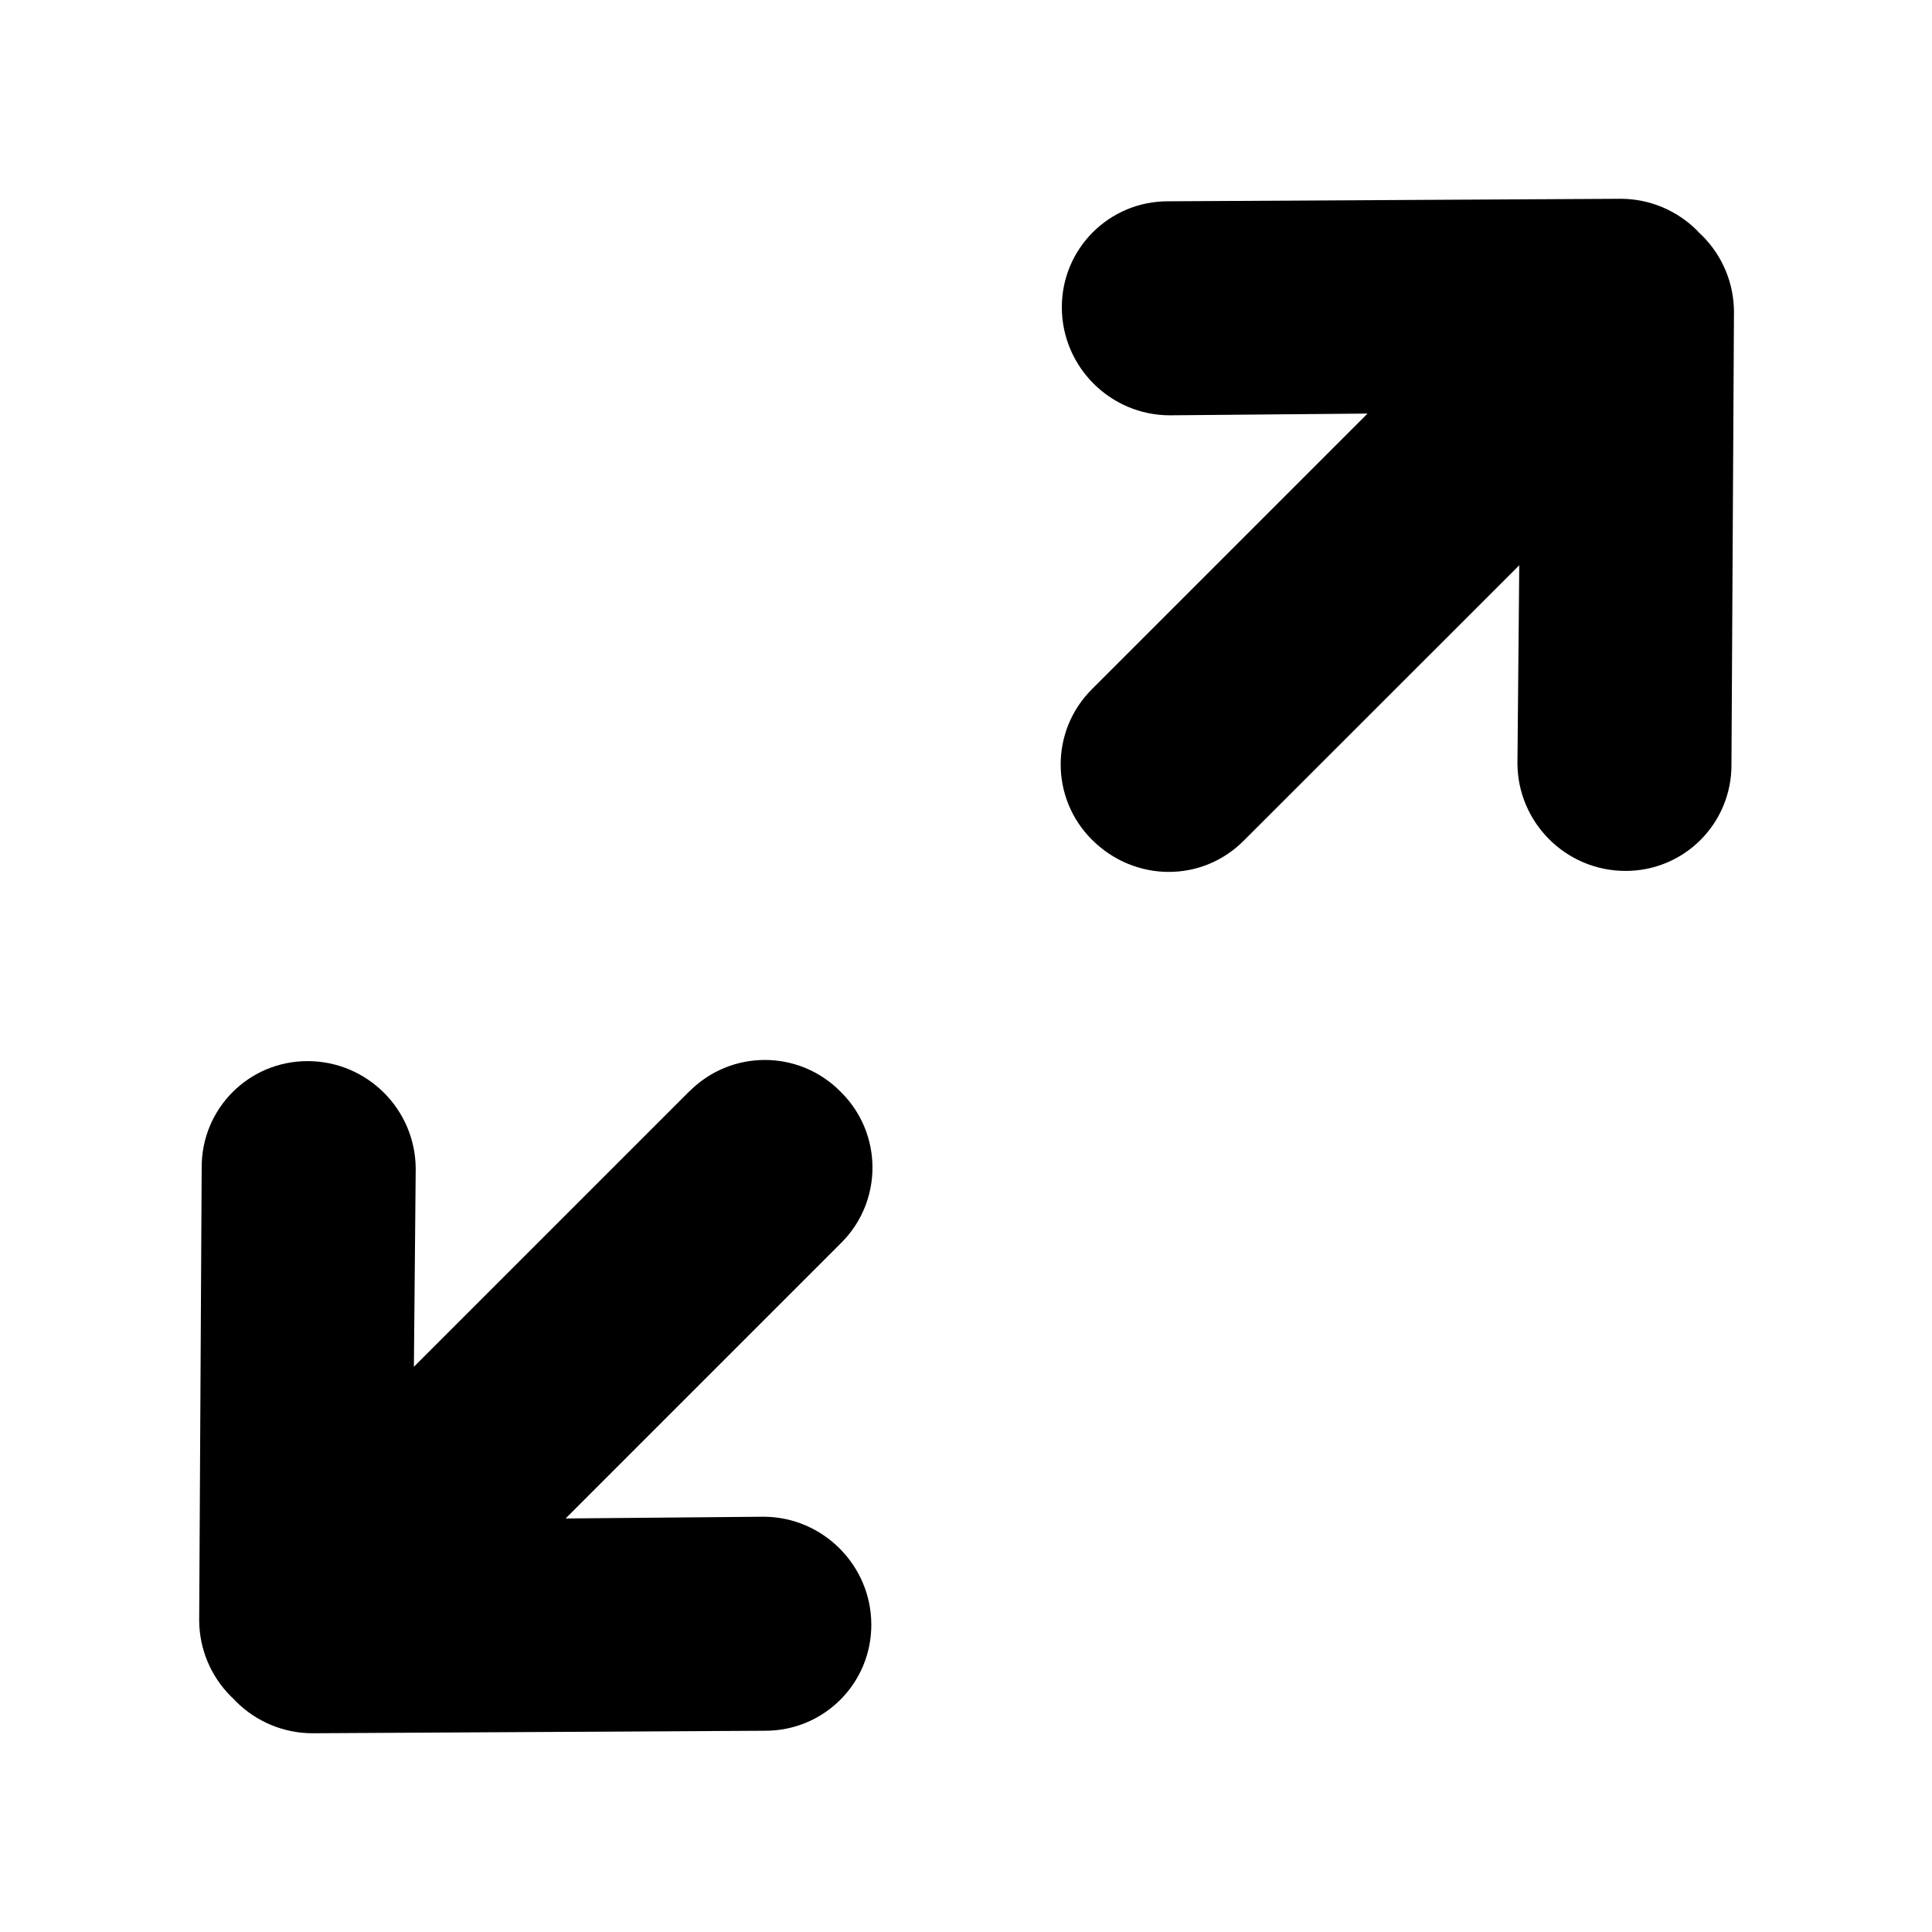
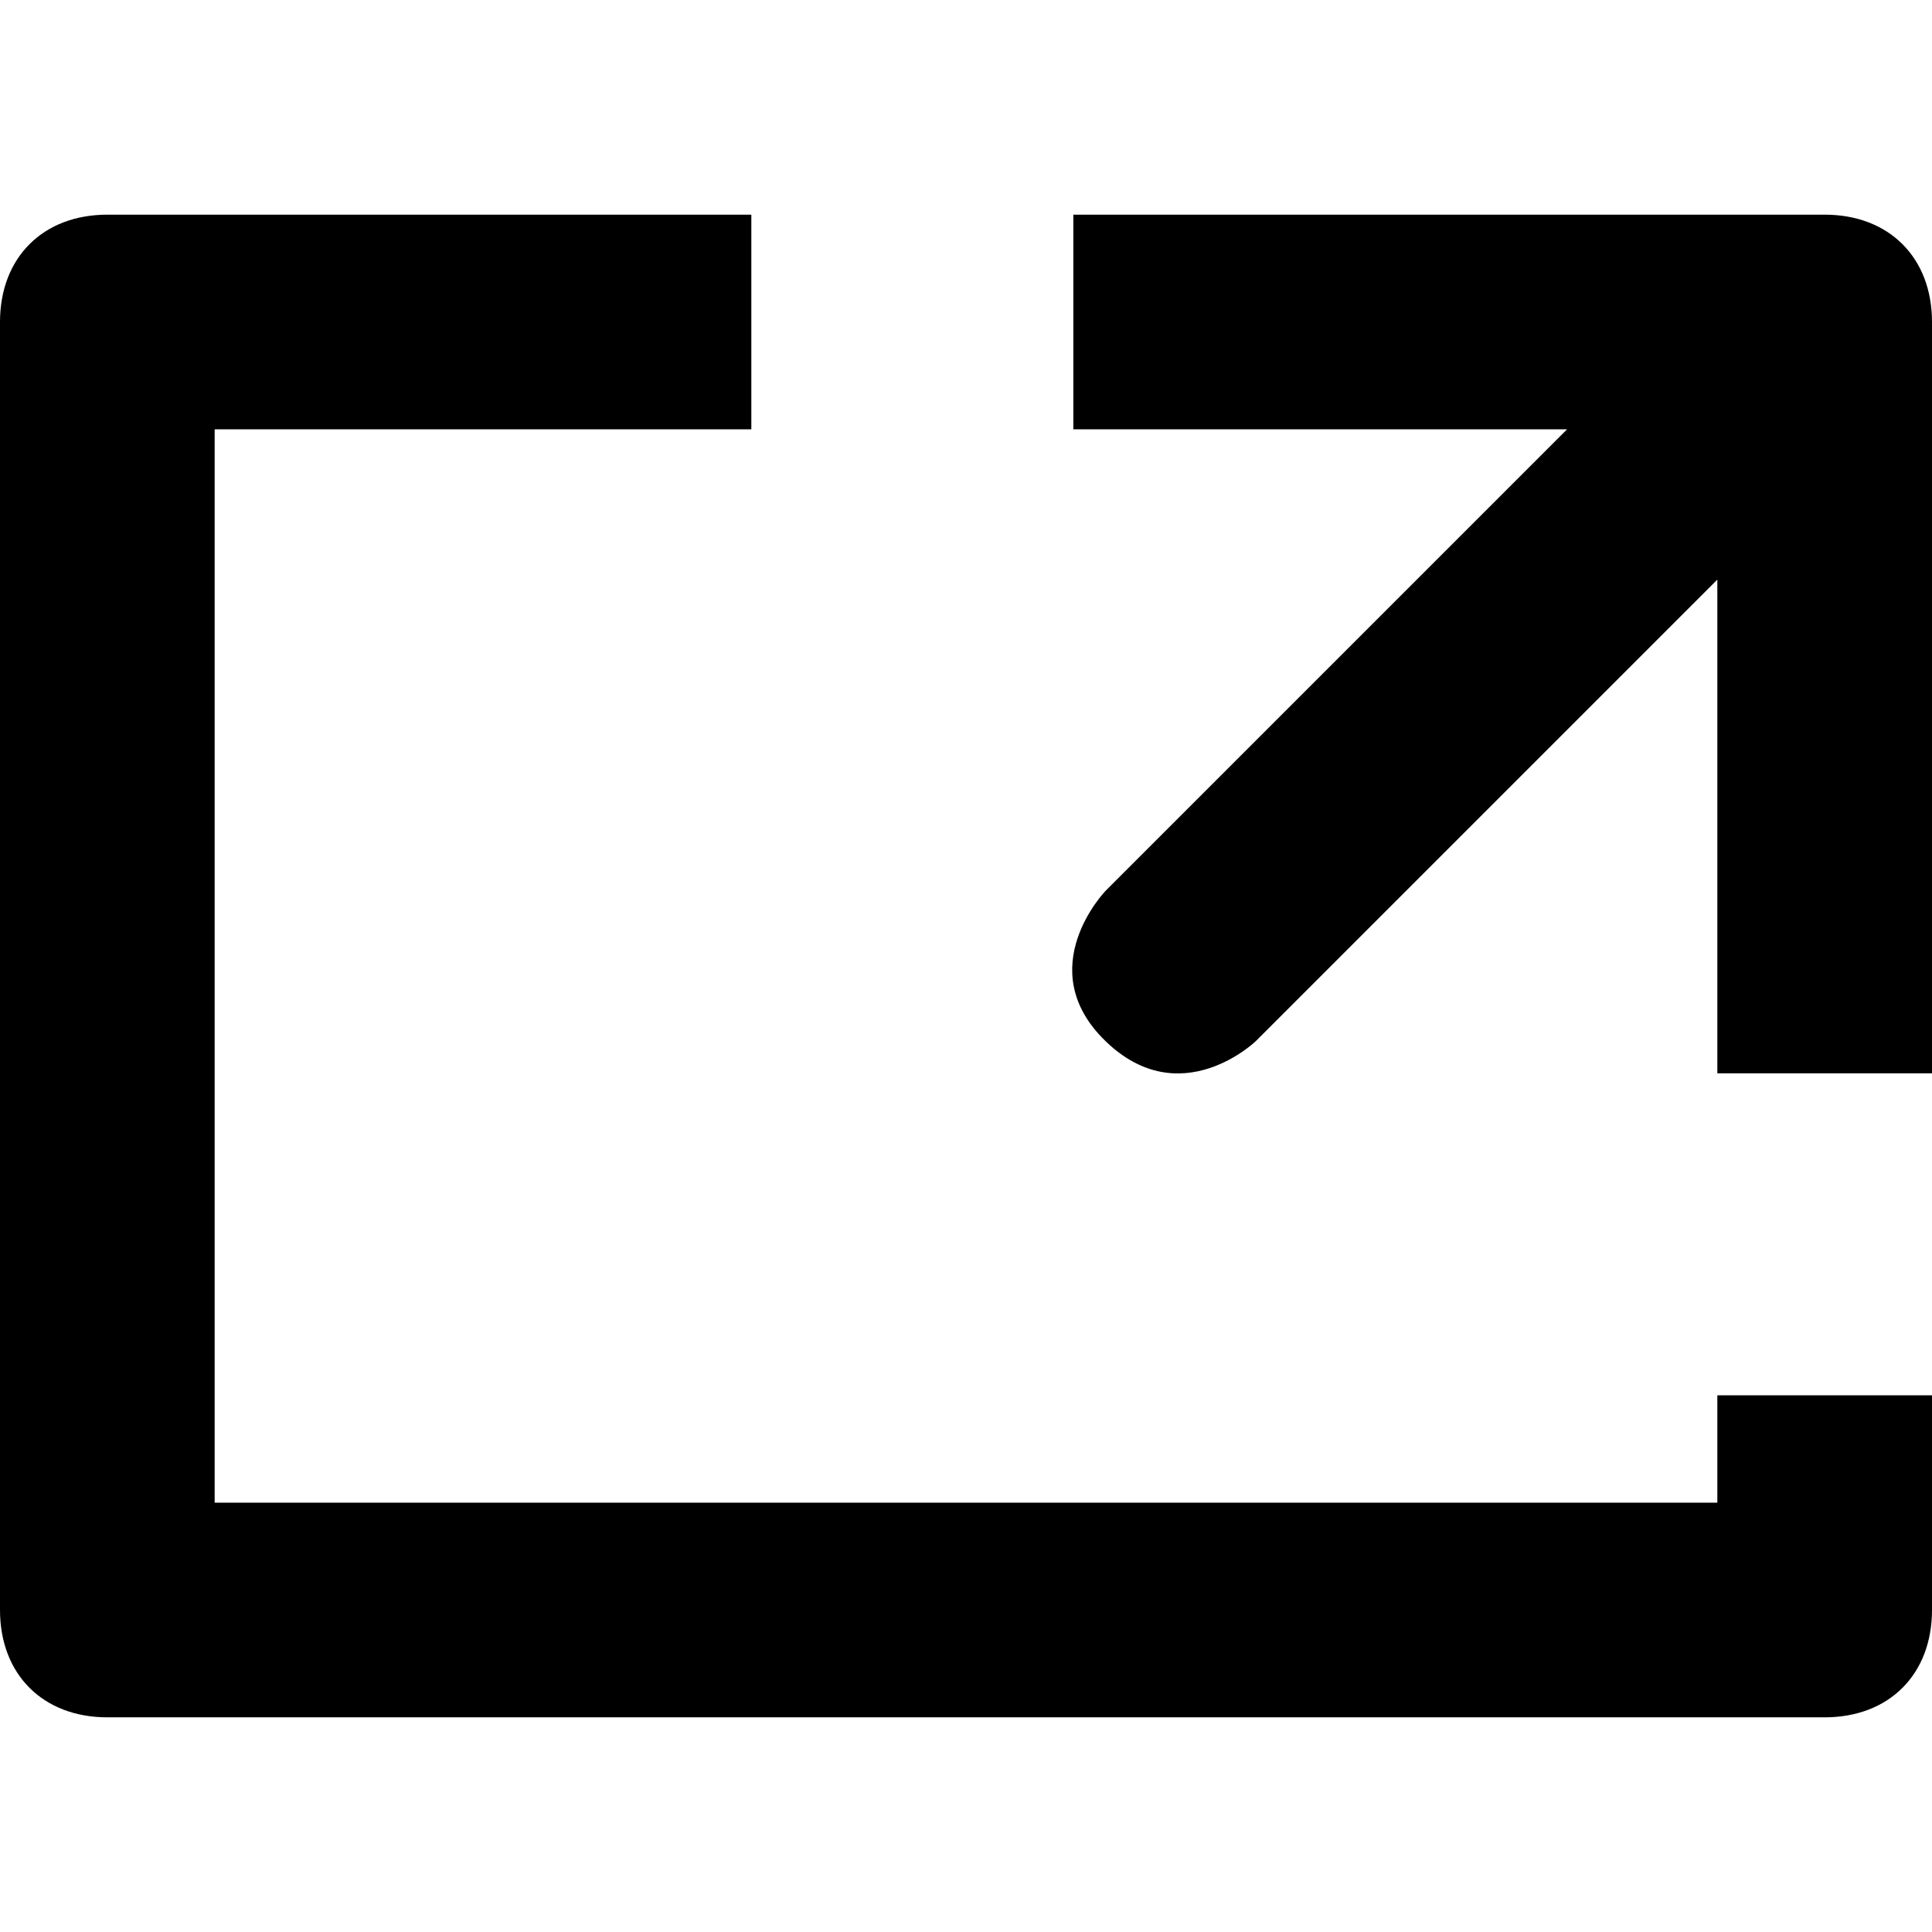
- <svg xmlns="http://www.w3.org/2000/svg" viewBox="0 0 18 18" version="1.1">
-   <defs />
-   <g id="Page-1" stroke="none" stroke-width="1">
-     <g id="expand" transform="translate(-1, -1)">
-       <path d="M7.003,17.01 L7.003,13.377 L8.296,14.694 C8.688,15.082 9.321,15.082 9.713,14.694 C10.105,14.306 10.104,13.678 9.713,13.291 L6.746,10.291 C6.558,10.105 6.304,10 6.037,10 C6.026,10 6.014,10 6.003,10.001 C5.992,10.002 5.98,10 5.969,10 C5.703,10 5.448,10.105 5.26,10.291 L2.293,13.291 C1.902,13.679 1.902,14.307 2.293,14.694 C2.684,15.081 3.318,15.082 3.71,14.694 L5.004,13.377 L5.004,17.01 C5.004,17.557 5.447,18 5.994,18 L6.012,18 C6.559,18 7.002,17.557 7.002,17.01 L7.003,17.01 Z" id="Shape" transform="translate(6.003438, 14) rotate(-135) translate(-6.003438, -14) " />
-       <path d="M15.007,5.377 L16.3,6.694 C16.692,7.082 17.325,7.082 17.717,6.694 C18.109,6.306 18.108,5.678 17.717,5.291 L14.75,2.291 C14.562,2.105 14.308,2 14.041,2 C14.03,2 14.018,2 14.007,2.001 C13.996,2.002 13.984,2 13.973,2 C13.707,2 13.452,2.105 13.264,2.291 L10.297,5.291 C9.906,5.679 9.906,6.307 10.297,6.694 C10.688,7.081 11.322,7.082 11.714,6.694 L13.008,5.377 L13.008,9.01 C13.008,9.557 13.451,10 13.998,10 C14.563,10 15.006,9.557 15.006,9.01 L15.007,5.377 Z" id="Shape-2" transform="translate(14.00688, 6) rotate(45) translate(-14.00688, -6) " />
+ <svg xmlns="http://www.w3.org/2000/svg" width="18px" height="18px" viewBox="0 0 18 18" version="1.1">
+   <g>
+     <g transform="translate(9, 9) rotate(-180) translate(-9, -9) translate(0, 2)">
+       <path d="M7.7,6.3 C7.001,5.623 6.3,6.3 6.3,6.3 L2,10.6 L2,6 L0,6 L0,13 C0,13.6 0.4,14 1,14 L8,14 L8,12 L3.4,12 L7.7,7.7 C7.7,7.7 8.399,6.977 7.7,6.3 Z" />
+       <path d="M11,14 L11,12 L16,12 L16,2 L2,2 L2,3 L0,3 L0,1 C0,0.4 0.4,0 1,0 L17,0 C17.6,0 18,0.4 18,1 L18,13 C18,13.6 17.6,14 17,14 L11,14 Z" />
    </g>
  </g>
</svg>
